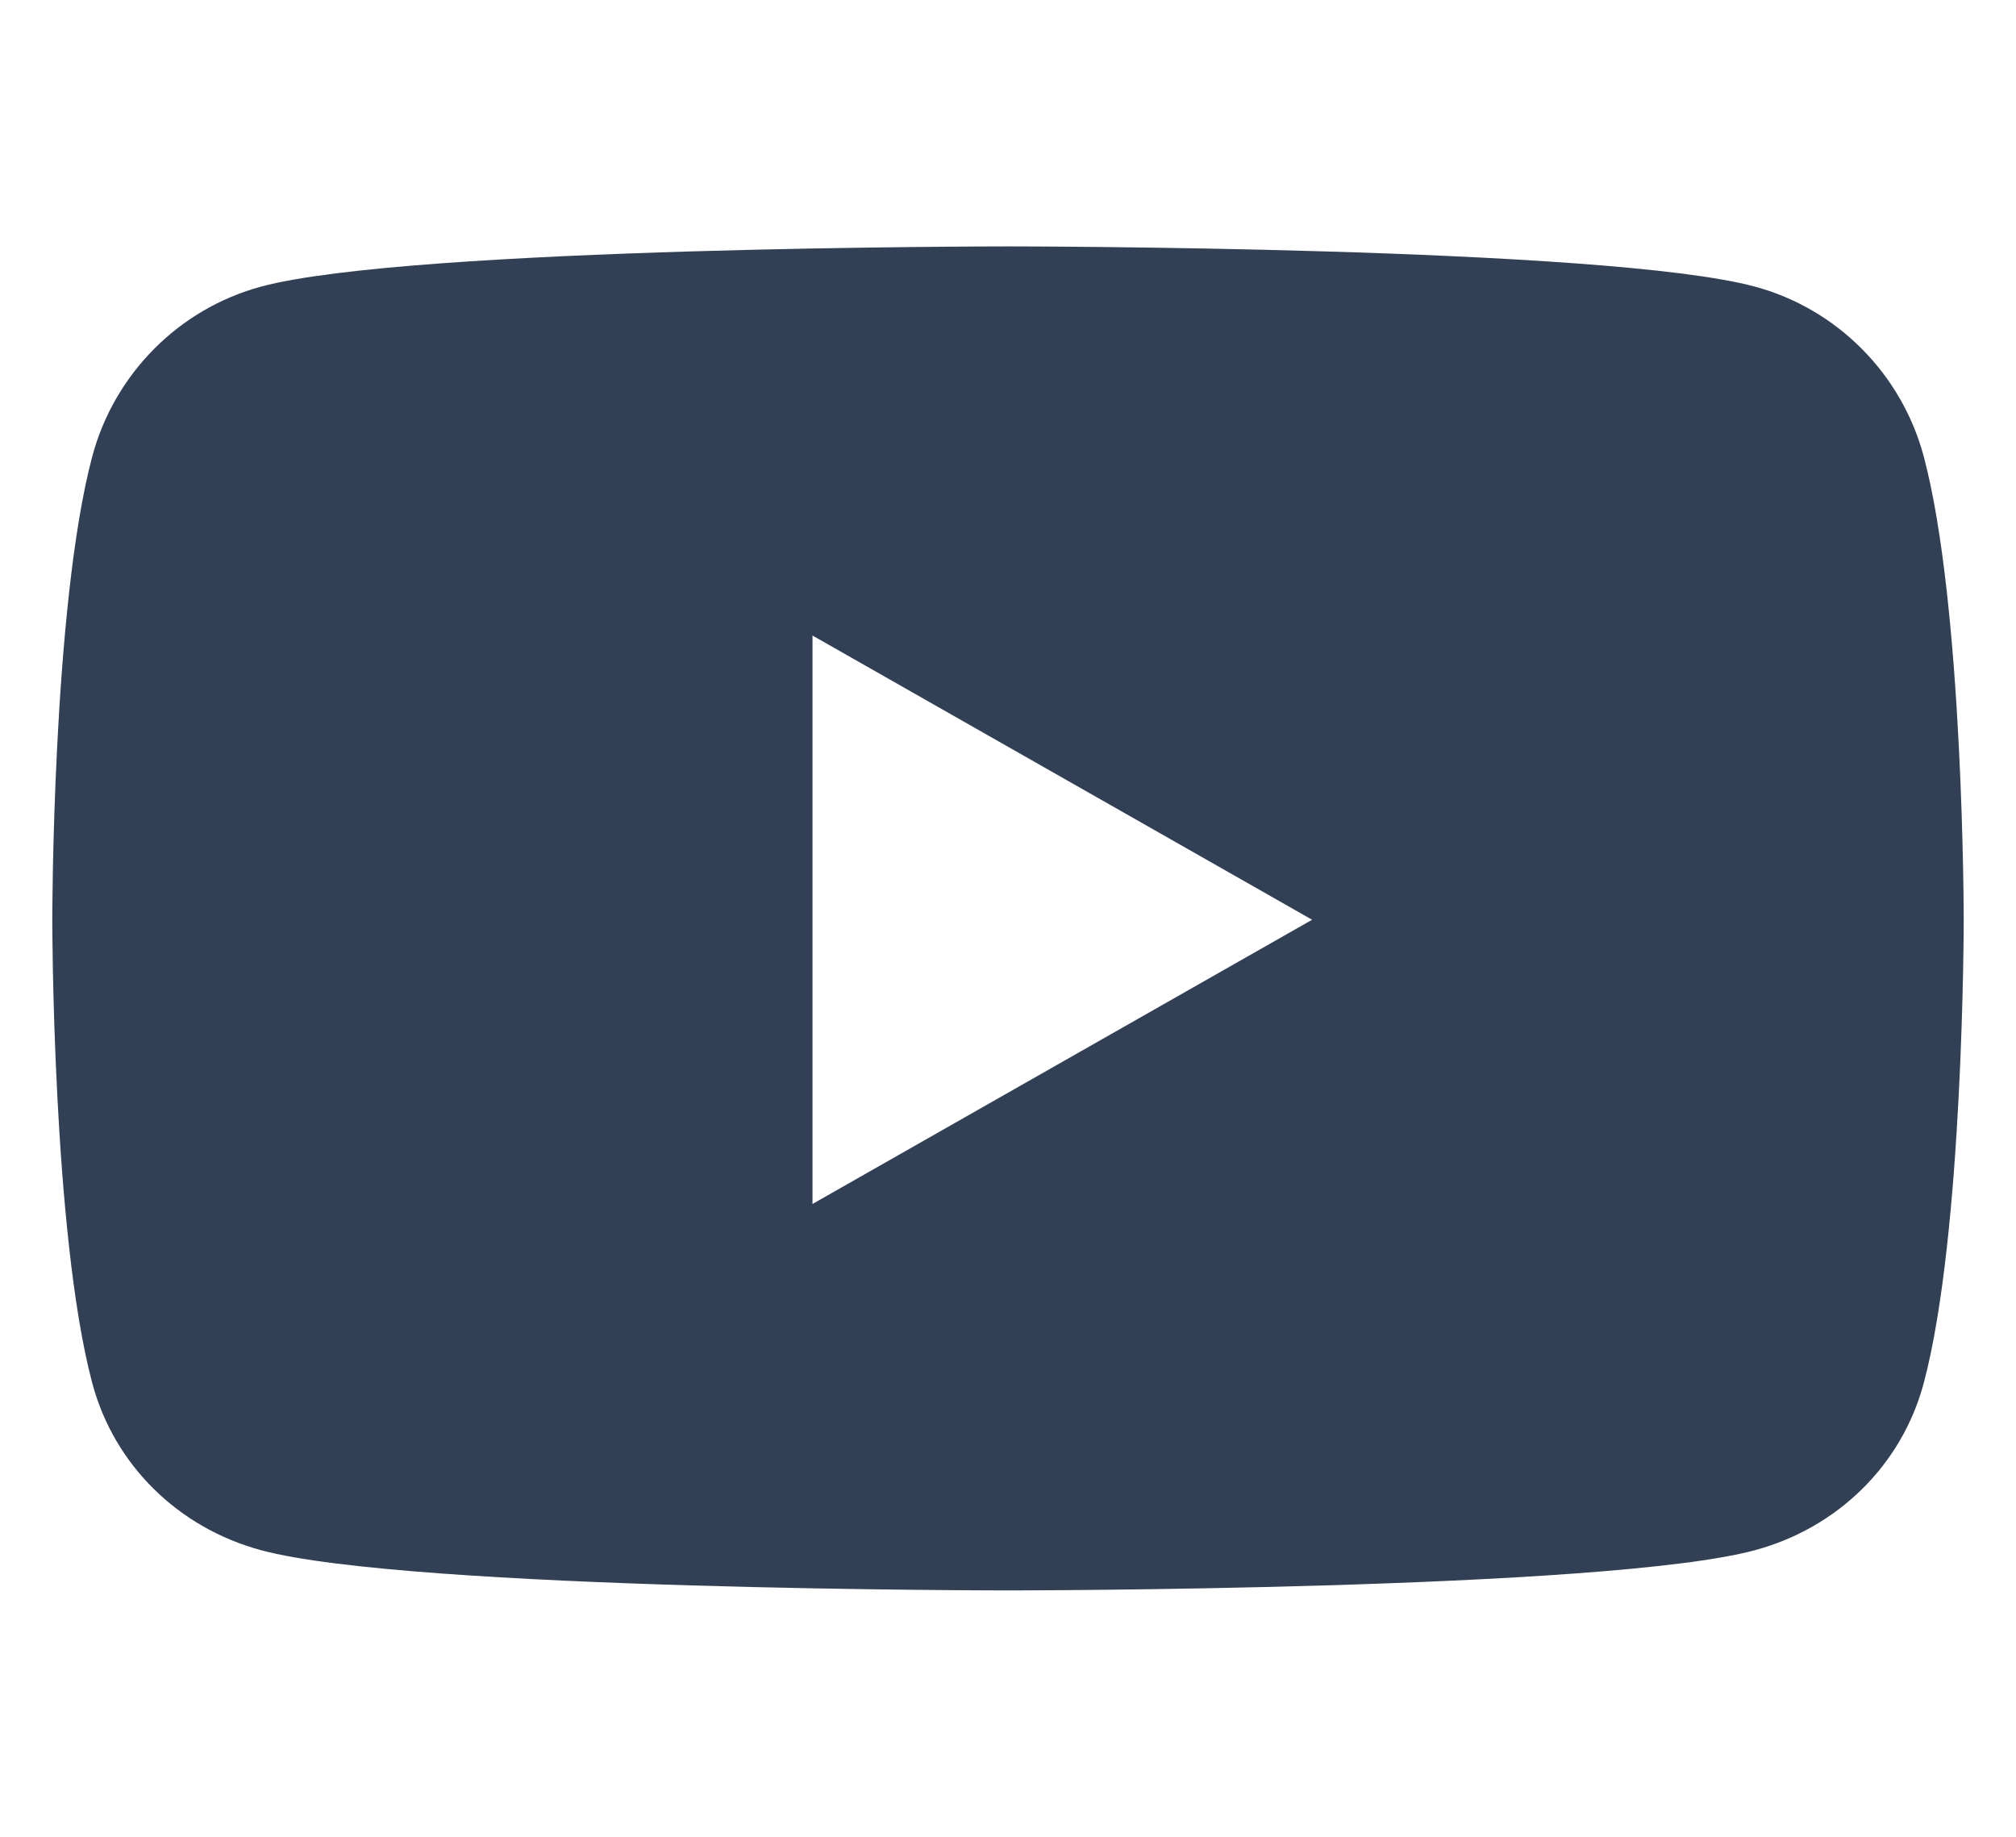
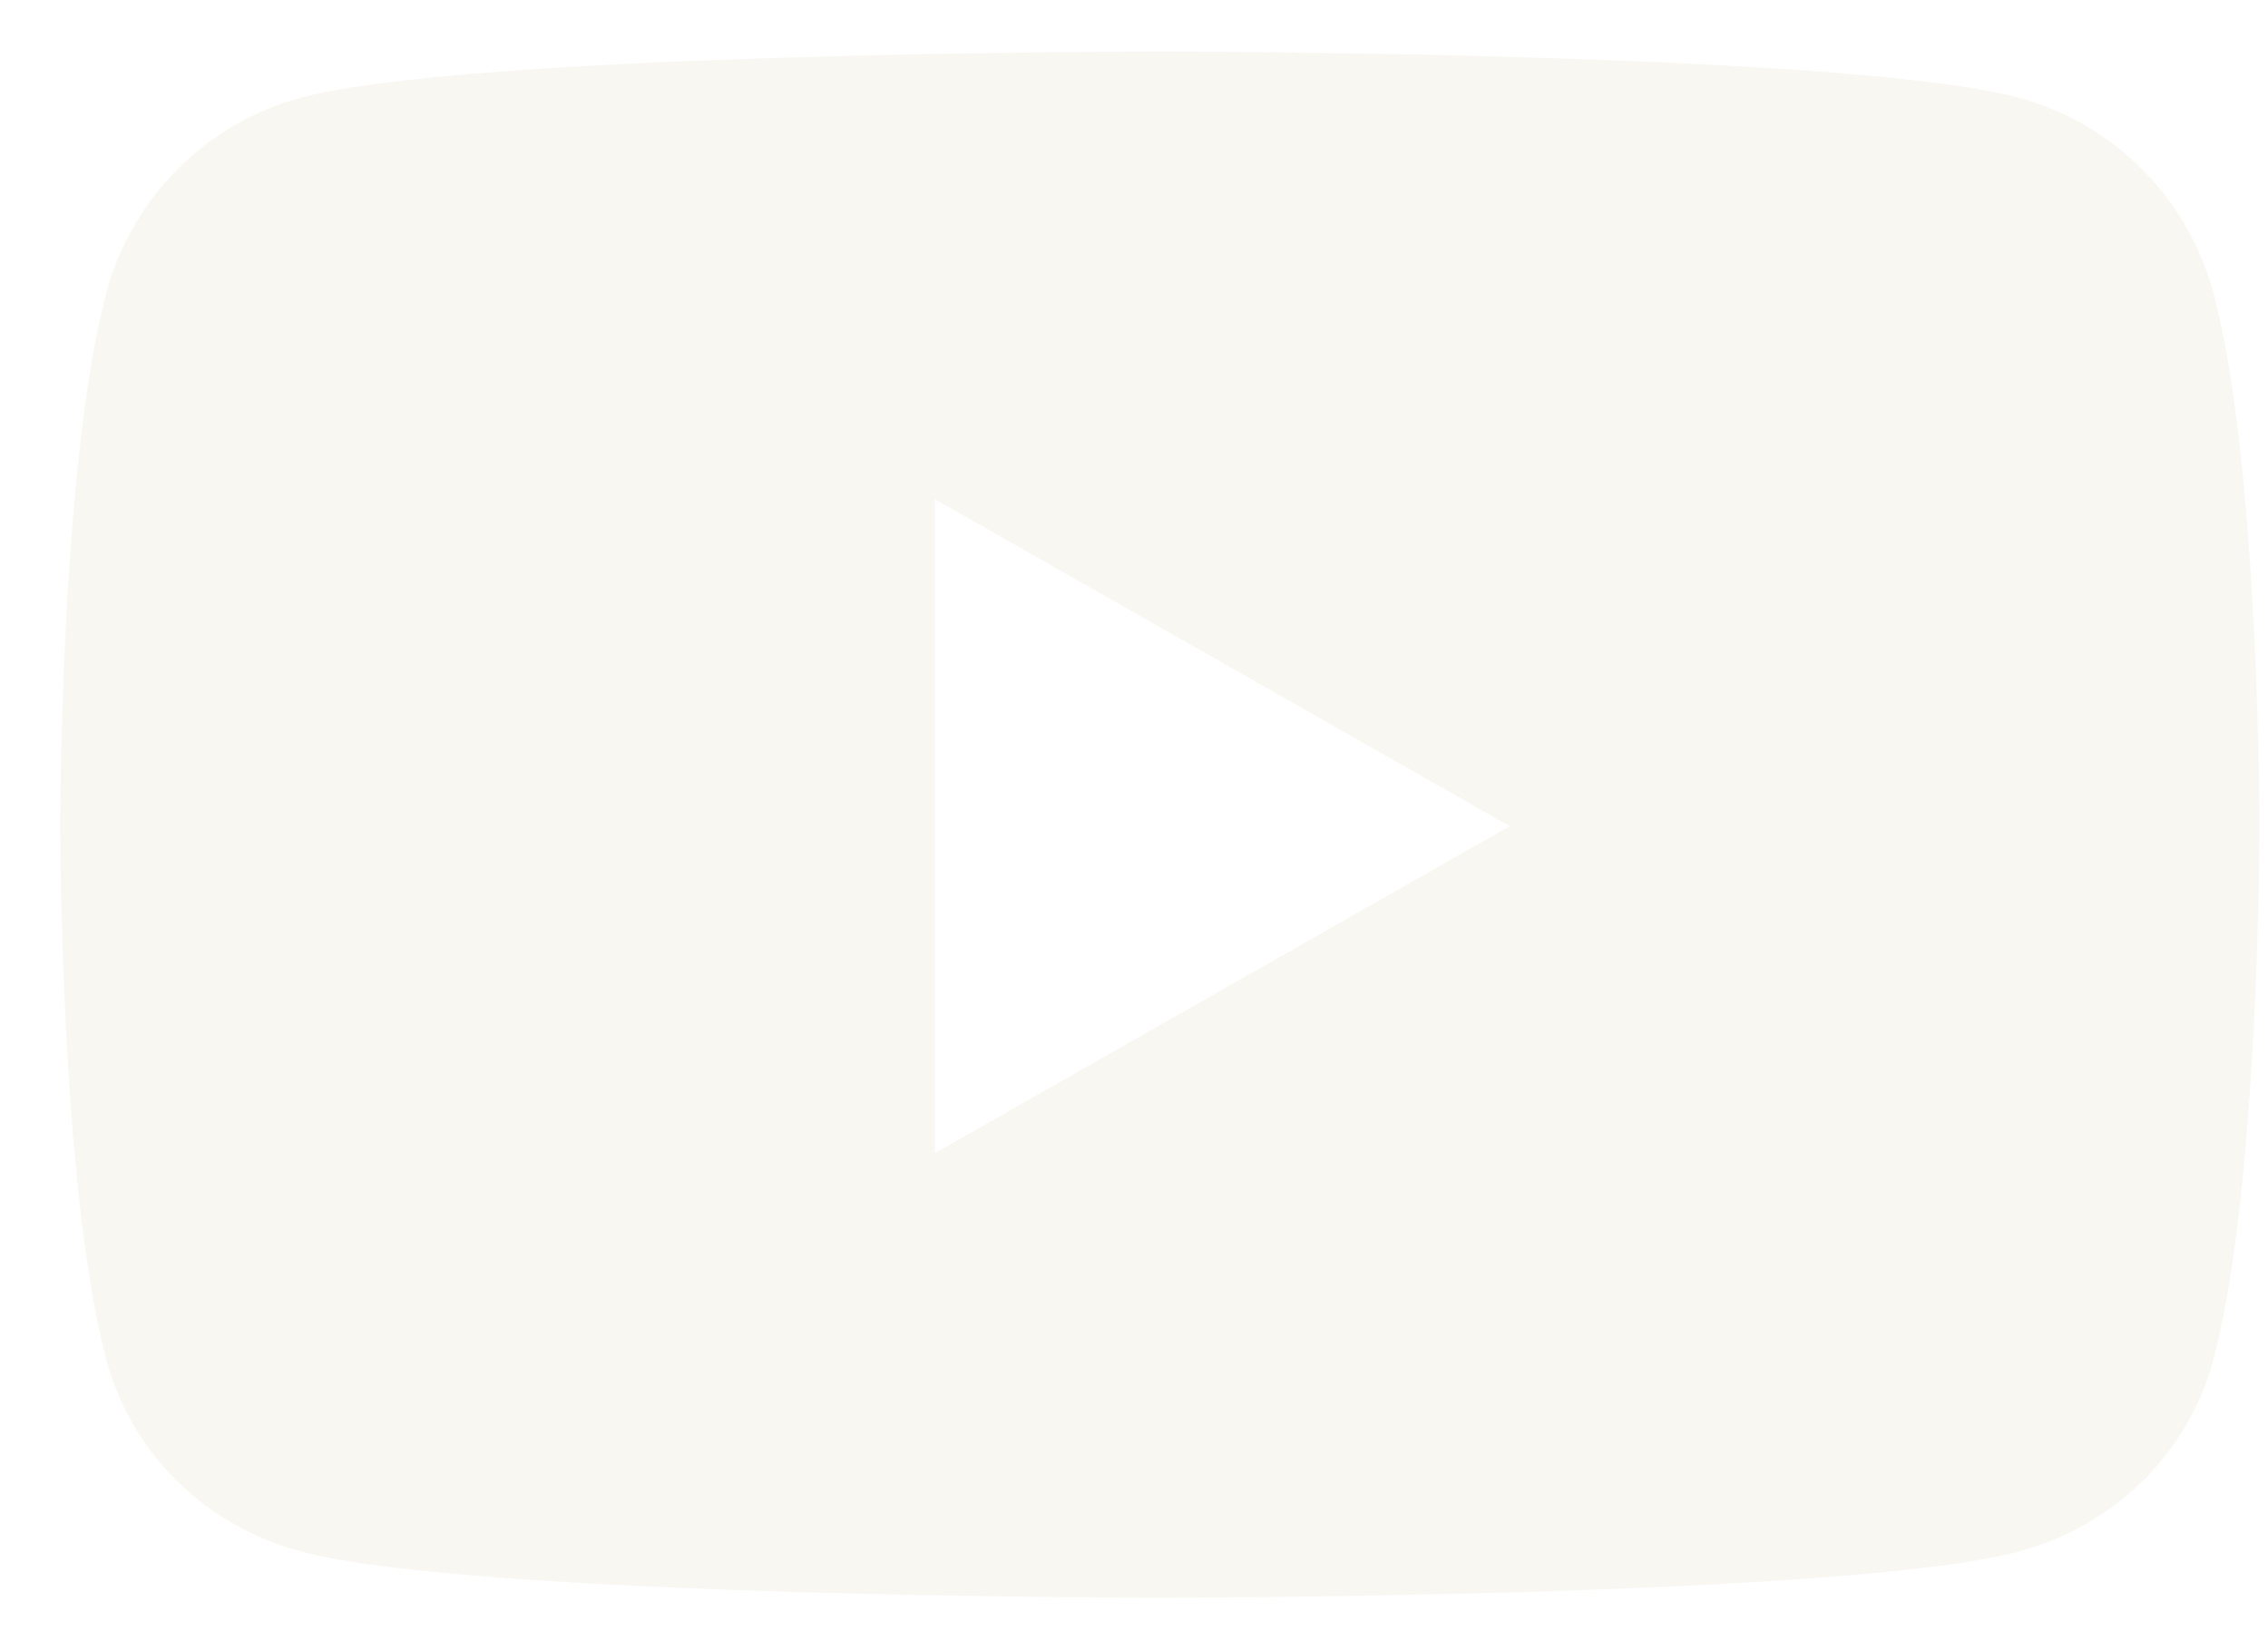
- <svg xmlns="http://www.w3.org/2000/svg" width="45" height="41" viewBox="0 0 45 41" fill="none">
-   <path d="M42.942 10.194C42.451 8.346 41.005 6.891 39.169 6.397C35.842 5.5 22.5 5.5 22.5 5.5C22.5 5.5 9.158 5.5 5.83 6.397C3.995 6.891 2.549 8.346 2.058 10.194C1.167 13.543 1.167 20.53 1.167 20.53C1.167 20.53 1.167 27.518 2.058 30.867C2.549 32.714 3.995 34.109 5.83 34.603C9.158 35.5 22.5 35.5 22.5 35.5C22.5 35.5 35.842 35.5 39.169 34.603C41.005 34.109 42.451 32.714 42.942 30.867C43.833 27.518 43.833 20.53 43.833 20.53C43.833 20.53 43.833 13.543 42.942 10.194ZM18.136 26.874V14.186L29.288 20.53L18.136 26.874Z" fill="#324055" />
+ <svg xmlns="http://www.w3.org/2000/svg" width="22" height="16" viewBox="0 0 22 16" fill="none">
+   <path d="M21.472 2.847C21.226 1.923 20.503 1.196 19.585 0.949C17.922 0.5 11.251 0.5 11.251 0.5C11.251 0.5 4.58 0.5 2.916 0.949C1.998 1.196 1.275 1.923 1.03 2.847C0.584 4.521 0.584 8.015 0.584 8.015C0.584 8.015 0.584 11.509 1.03 13.183C1.275 14.107 1.998 14.804 2.916 15.051C4.58 15.5 11.251 15.5 11.251 15.5C11.251 15.5 17.922 15.5 19.585 15.051C20.503 14.804 21.226 14.107 21.472 13.183C21.917 11.509 21.917 8.015 21.917 8.015C21.917 8.015 21.917 4.521 21.472 2.847ZM9.069 11.187V4.843L14.645 8.015L9.069 11.187Z" fill="#F9F7F2" />
</svg>
